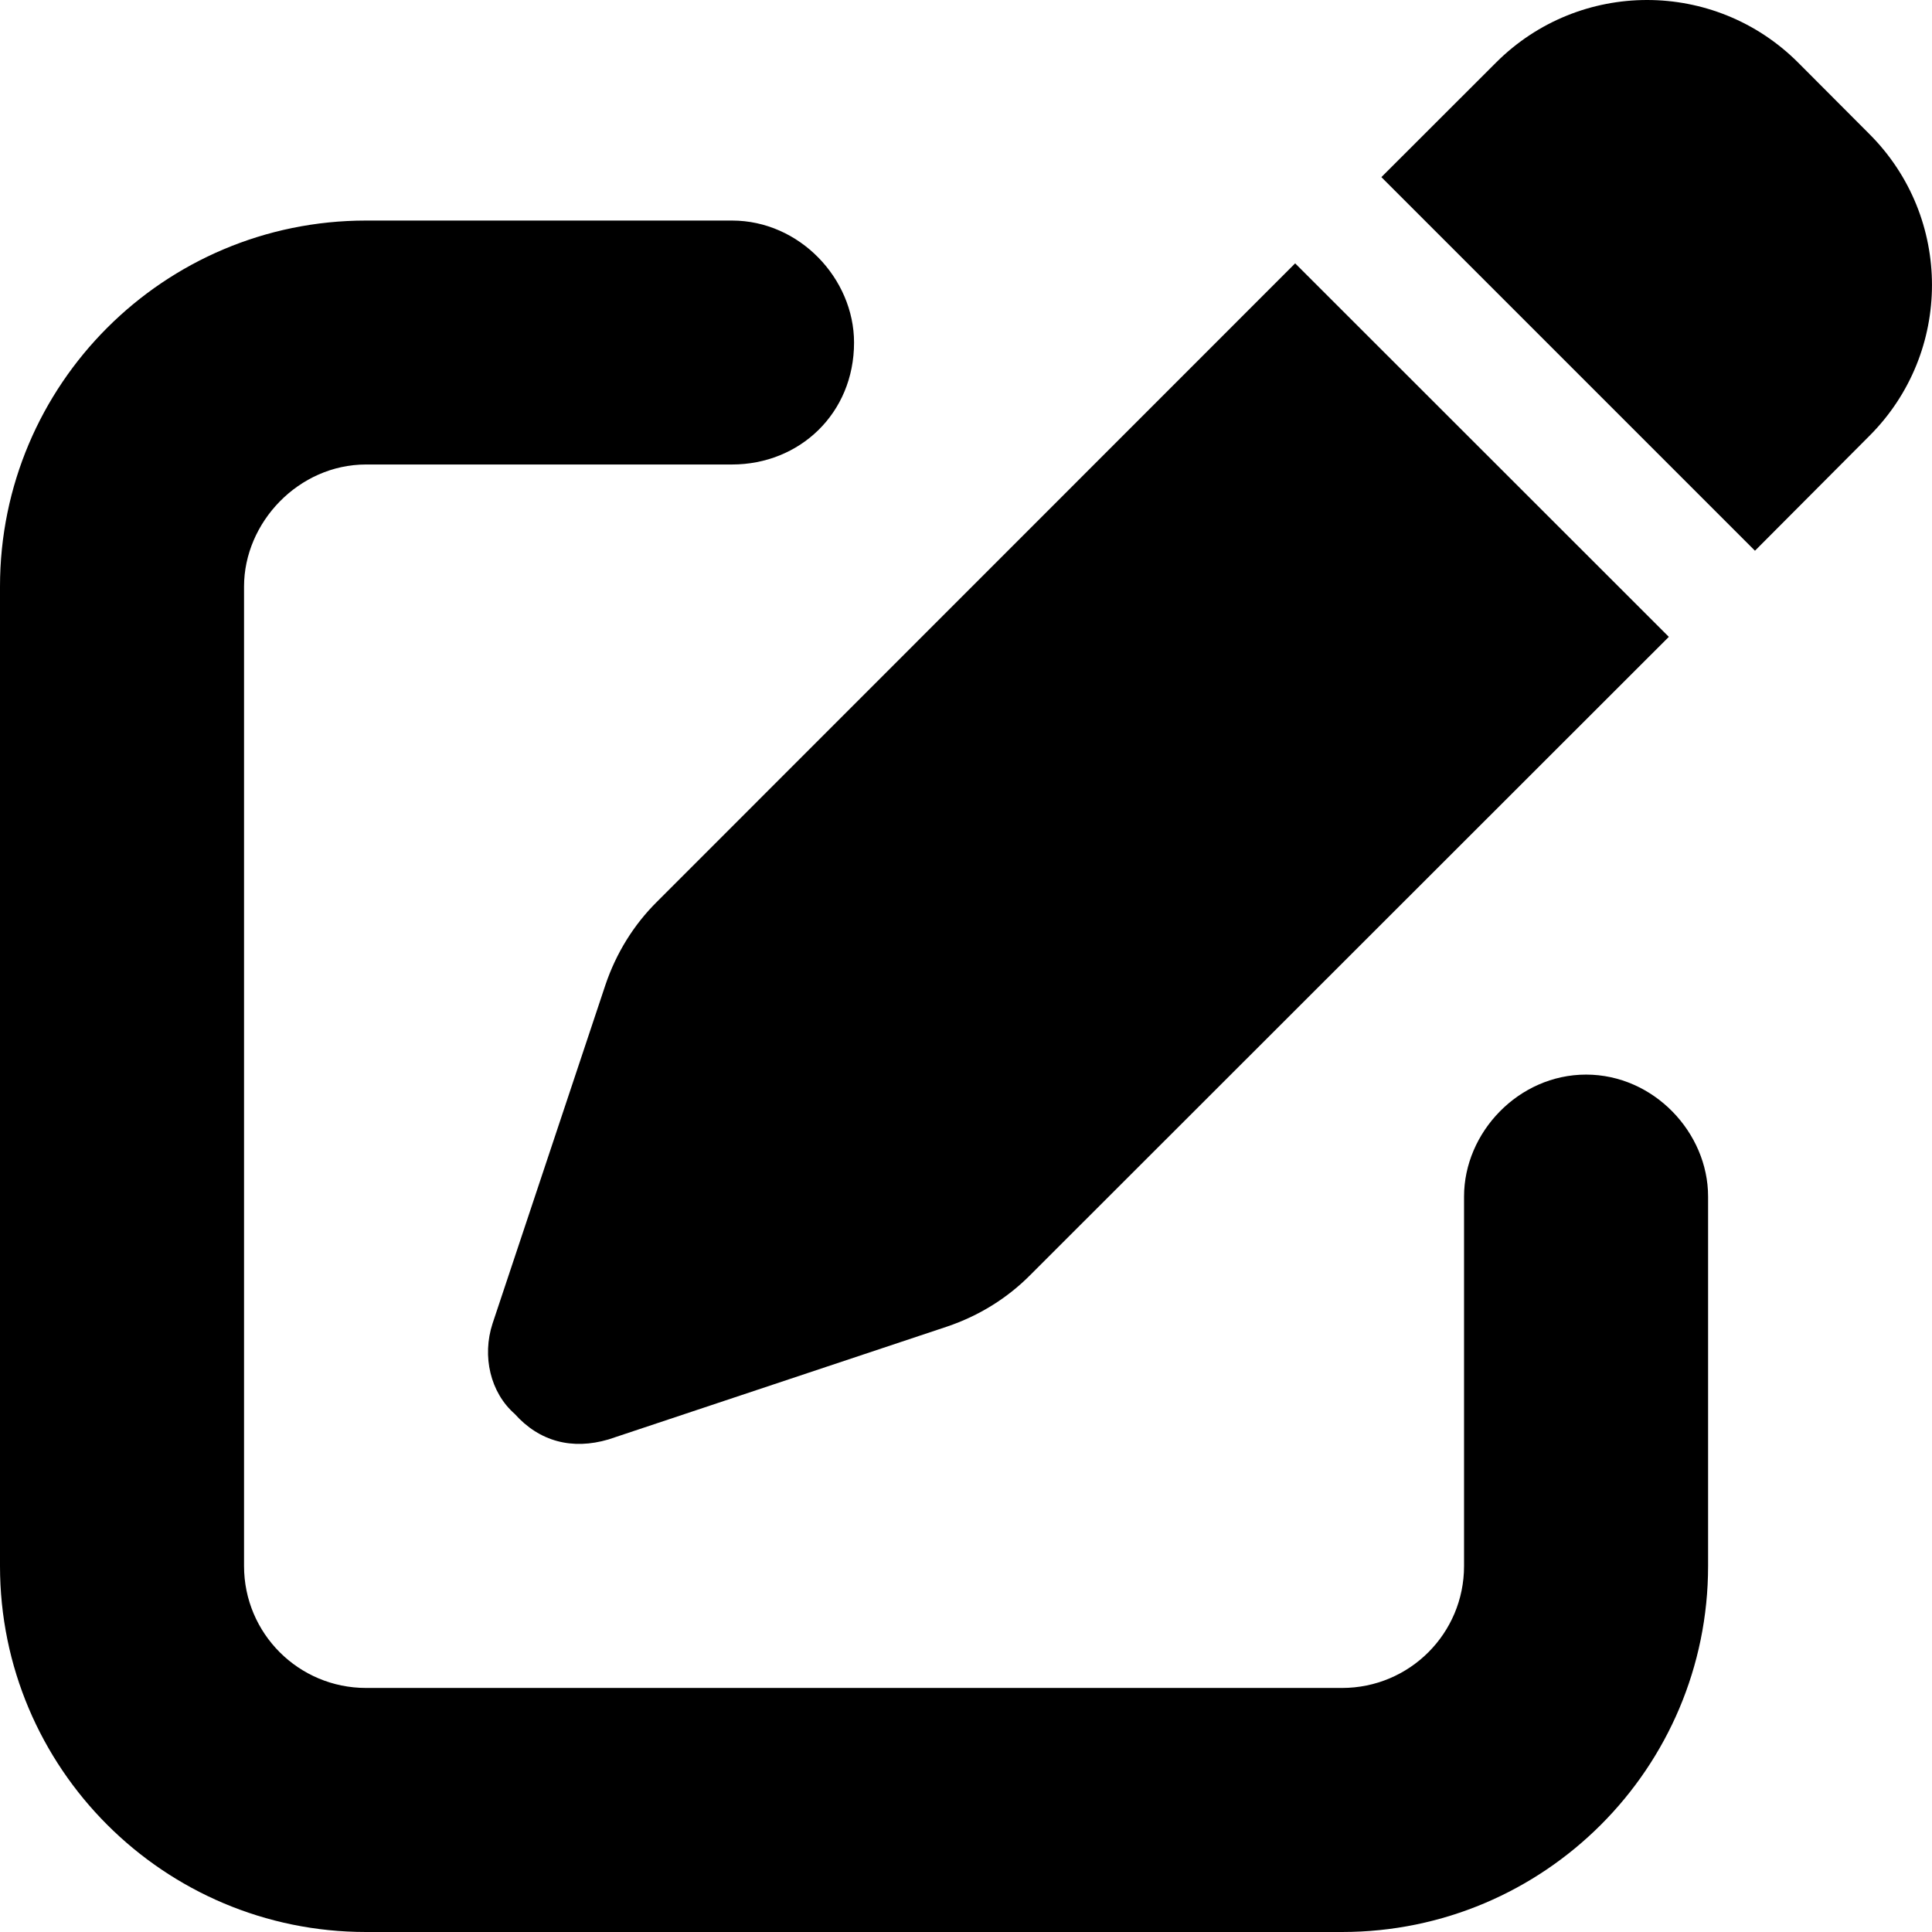
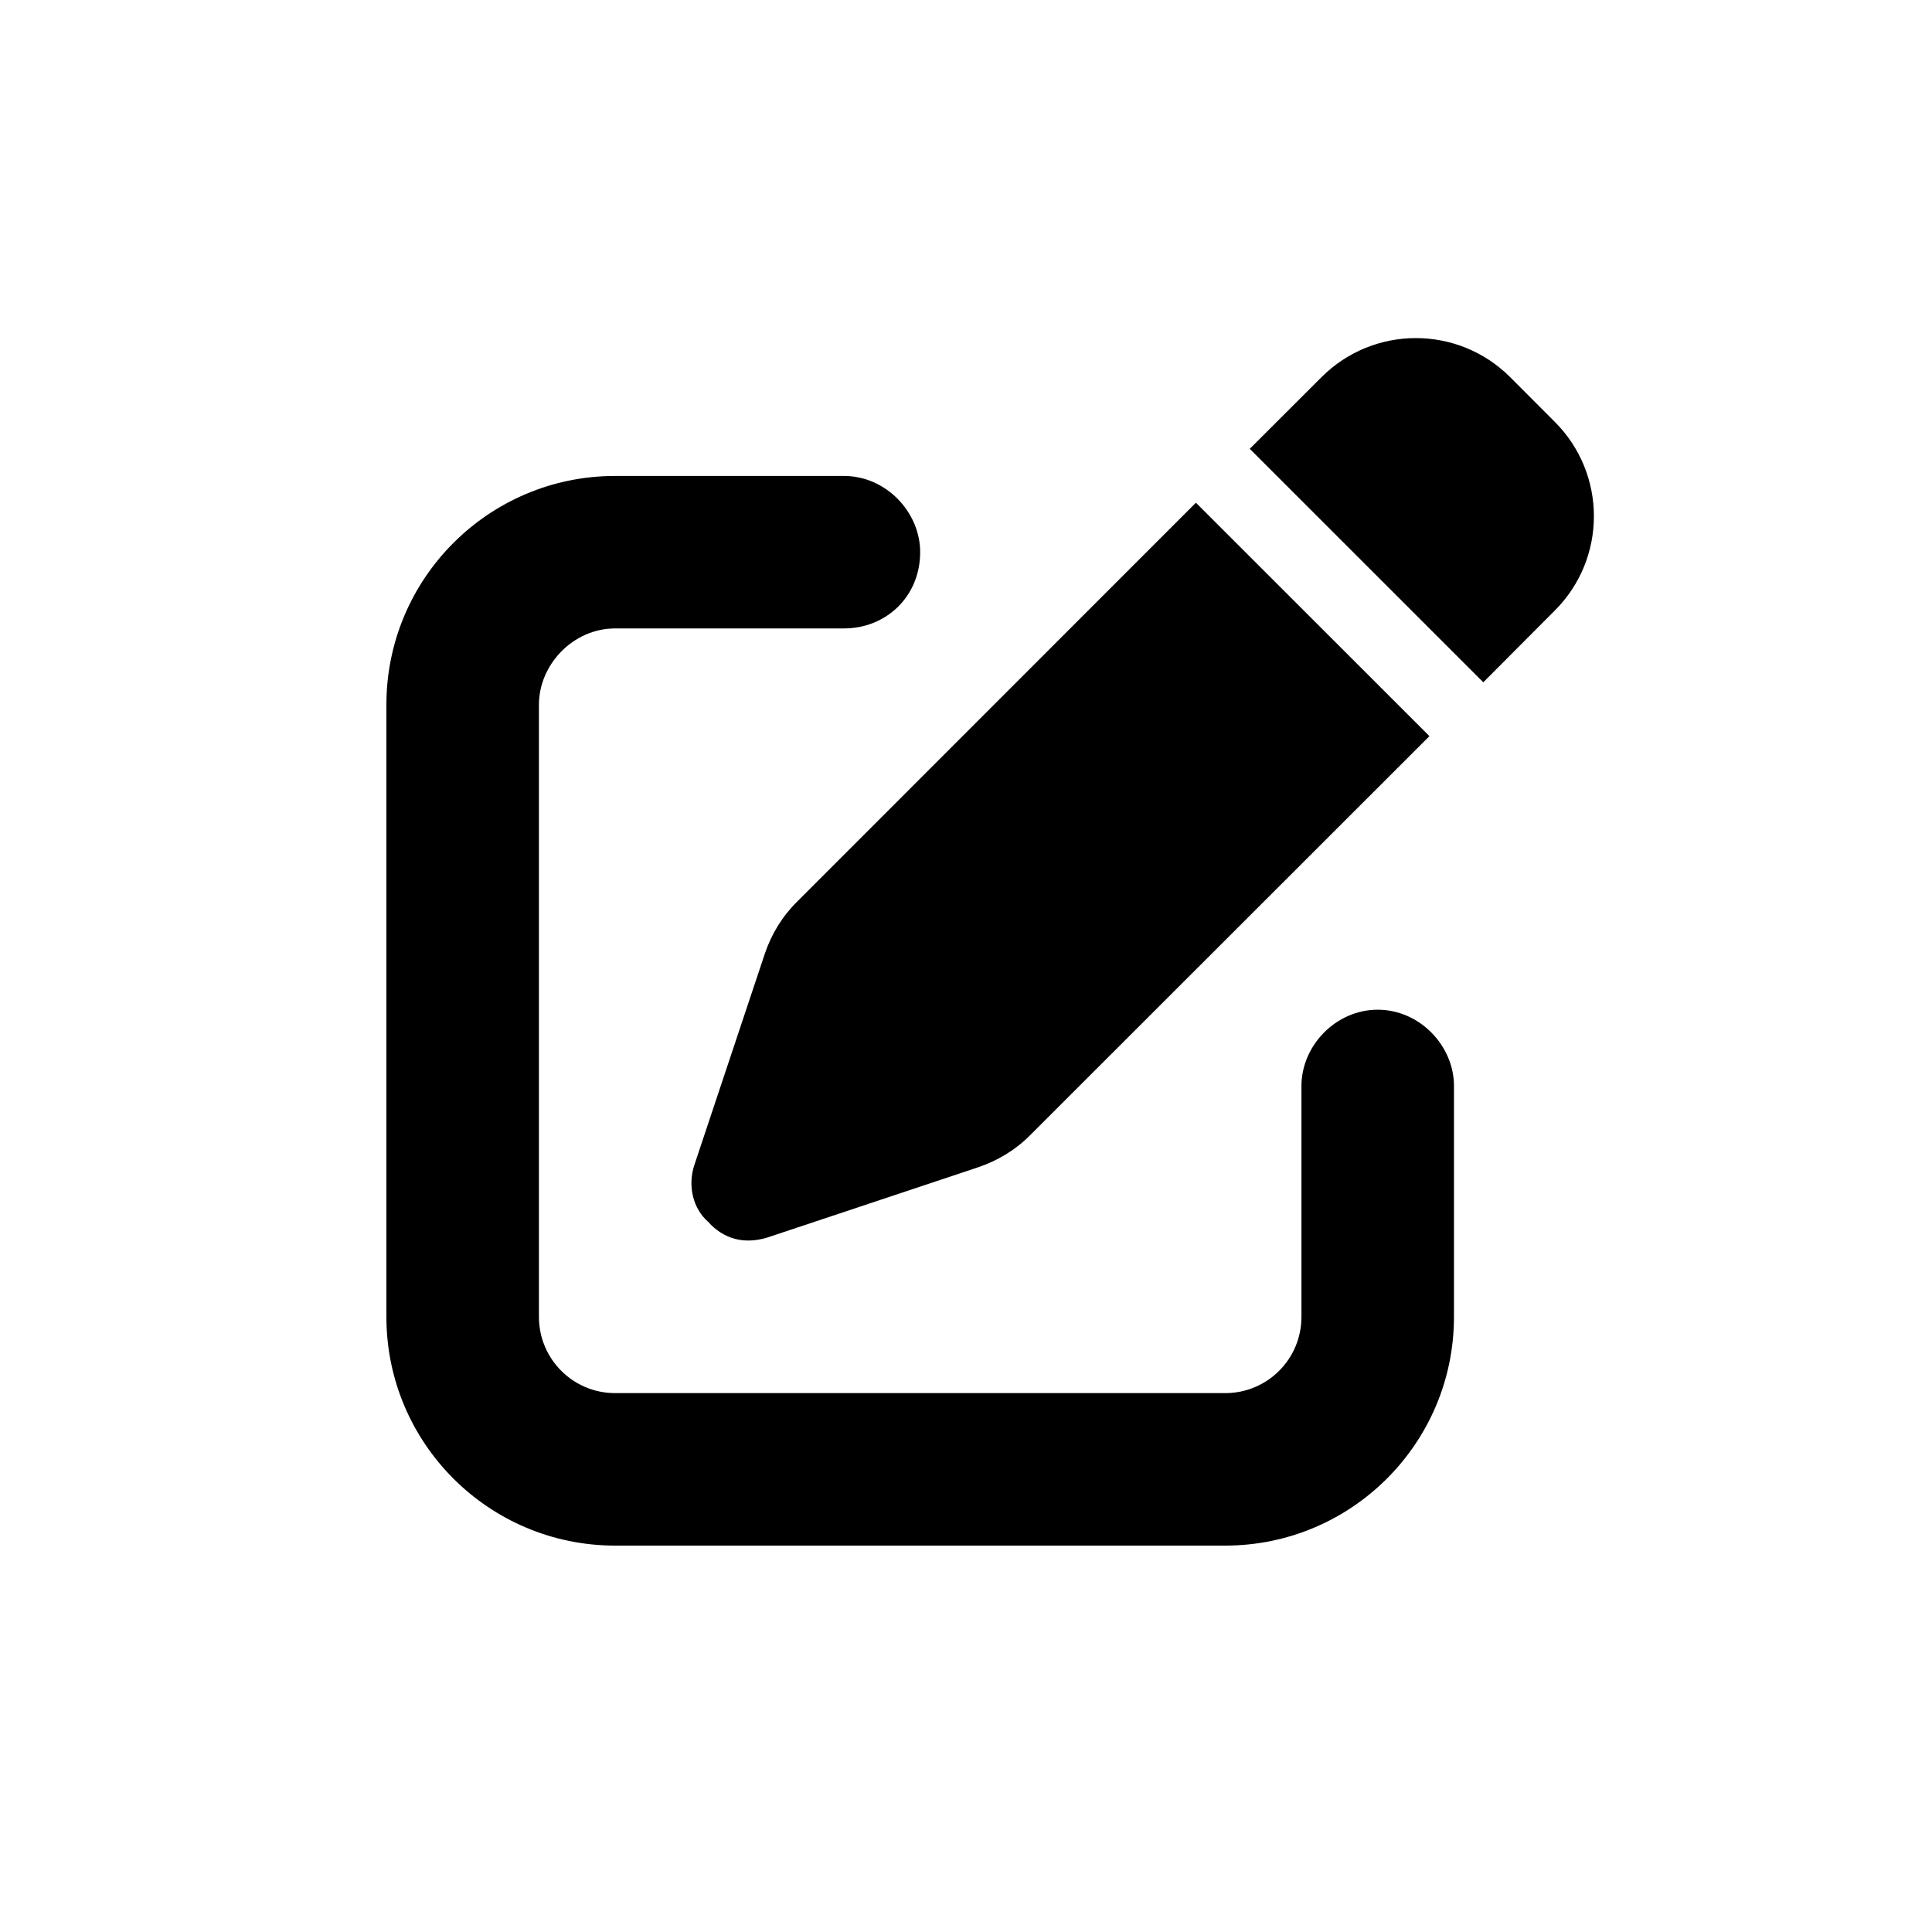
- <svg xmlns="http://www.w3.org/2000/svg" viewBox="0 0 19 19" fill="none">
-   <path d="M18.384 1.318C19.205 2.138 19.205 3.467 18.384 4.287L17.259 5.416L13.585 1.742L14.713 0.615C15.534 -0.205 16.862 -0.205 17.683 0.615L18.384 1.318ZM6.464 8.865L12.737 2.59L16.412 6.263L10.135 12.536C9.906 12.768 9.625 12.941 9.314 13.046L5.984 14.156C5.628 14.261 5.306 14.178 5.062 13.905C4.822 13.695 4.739 13.338 4.844 13.016L5.954 9.686C6.059 9.375 6.232 9.094 6.464 8.865ZM7.199 2.169C7.863 2.169 8.399 2.74 8.399 3.369C8.399 4.066 7.863 4.568 7.199 4.568H3.6C2.937 4.568 2.4 5.138 2.4 5.768V15.401C2.4 16.064 2.937 16.6 3.6 16.6H13.198C13.862 16.6 14.398 16.064 14.398 15.401V11.767C14.398 11.137 14.934 10.568 15.598 10.568C16.262 10.568 16.798 11.137 16.798 11.767V15.401C16.798 17.388 15.186 19 13.198 19H3.6C1.612 19 0 17.388 0 15.401V5.768C0 3.781 1.612 2.169 3.6 2.169H7.199Z" fill="currentColor" />
+ <svg xmlns="http://www.w3.org/2000/svg" viewBox="0 0 40 40" fill="none">
+   <path d="M32.19 8.734C33.27 9.813 33.27 11.562 32.19 12.641L30.71 14.126L25.875 9.292L27.36 7.809C28.44 6.73 30.187 6.73 31.267 7.809L32.19 8.734ZM16.506 18.665L24.76 10.408L29.595 15.241L21.336 23.495C21.035 23.801 20.665 24.027 20.255 24.166L15.874 25.626C15.405 25.764 14.981 25.656 14.66 25.295C14.345 25.019 14.236 24.55 14.374 24.126L15.835 19.745C15.973 19.336 16.2 18.966 16.506 18.665ZM17.473 9.854C18.346 9.854 19.051 10.605 19.051 11.432C19.051 12.35 18.346 13.011 17.473 13.011H12.736C11.864 13.011 11.158 13.761 11.158 14.59V27.264C11.158 28.137 11.864 28.843 12.736 28.843H25.366C26.24 28.843 26.945 28.137 26.945 27.264V22.483C26.945 21.655 27.651 20.905 28.524 20.905C29.397 20.905 30.103 21.655 30.103 22.483V27.264C30.103 29.879 27.981 32 25.366 32H12.736C10.12 32 8 29.879 8 27.264V14.59C8 11.975 10.12 9.854 12.736 9.854H17.473Z" fill="currentColor" />
</svg>
